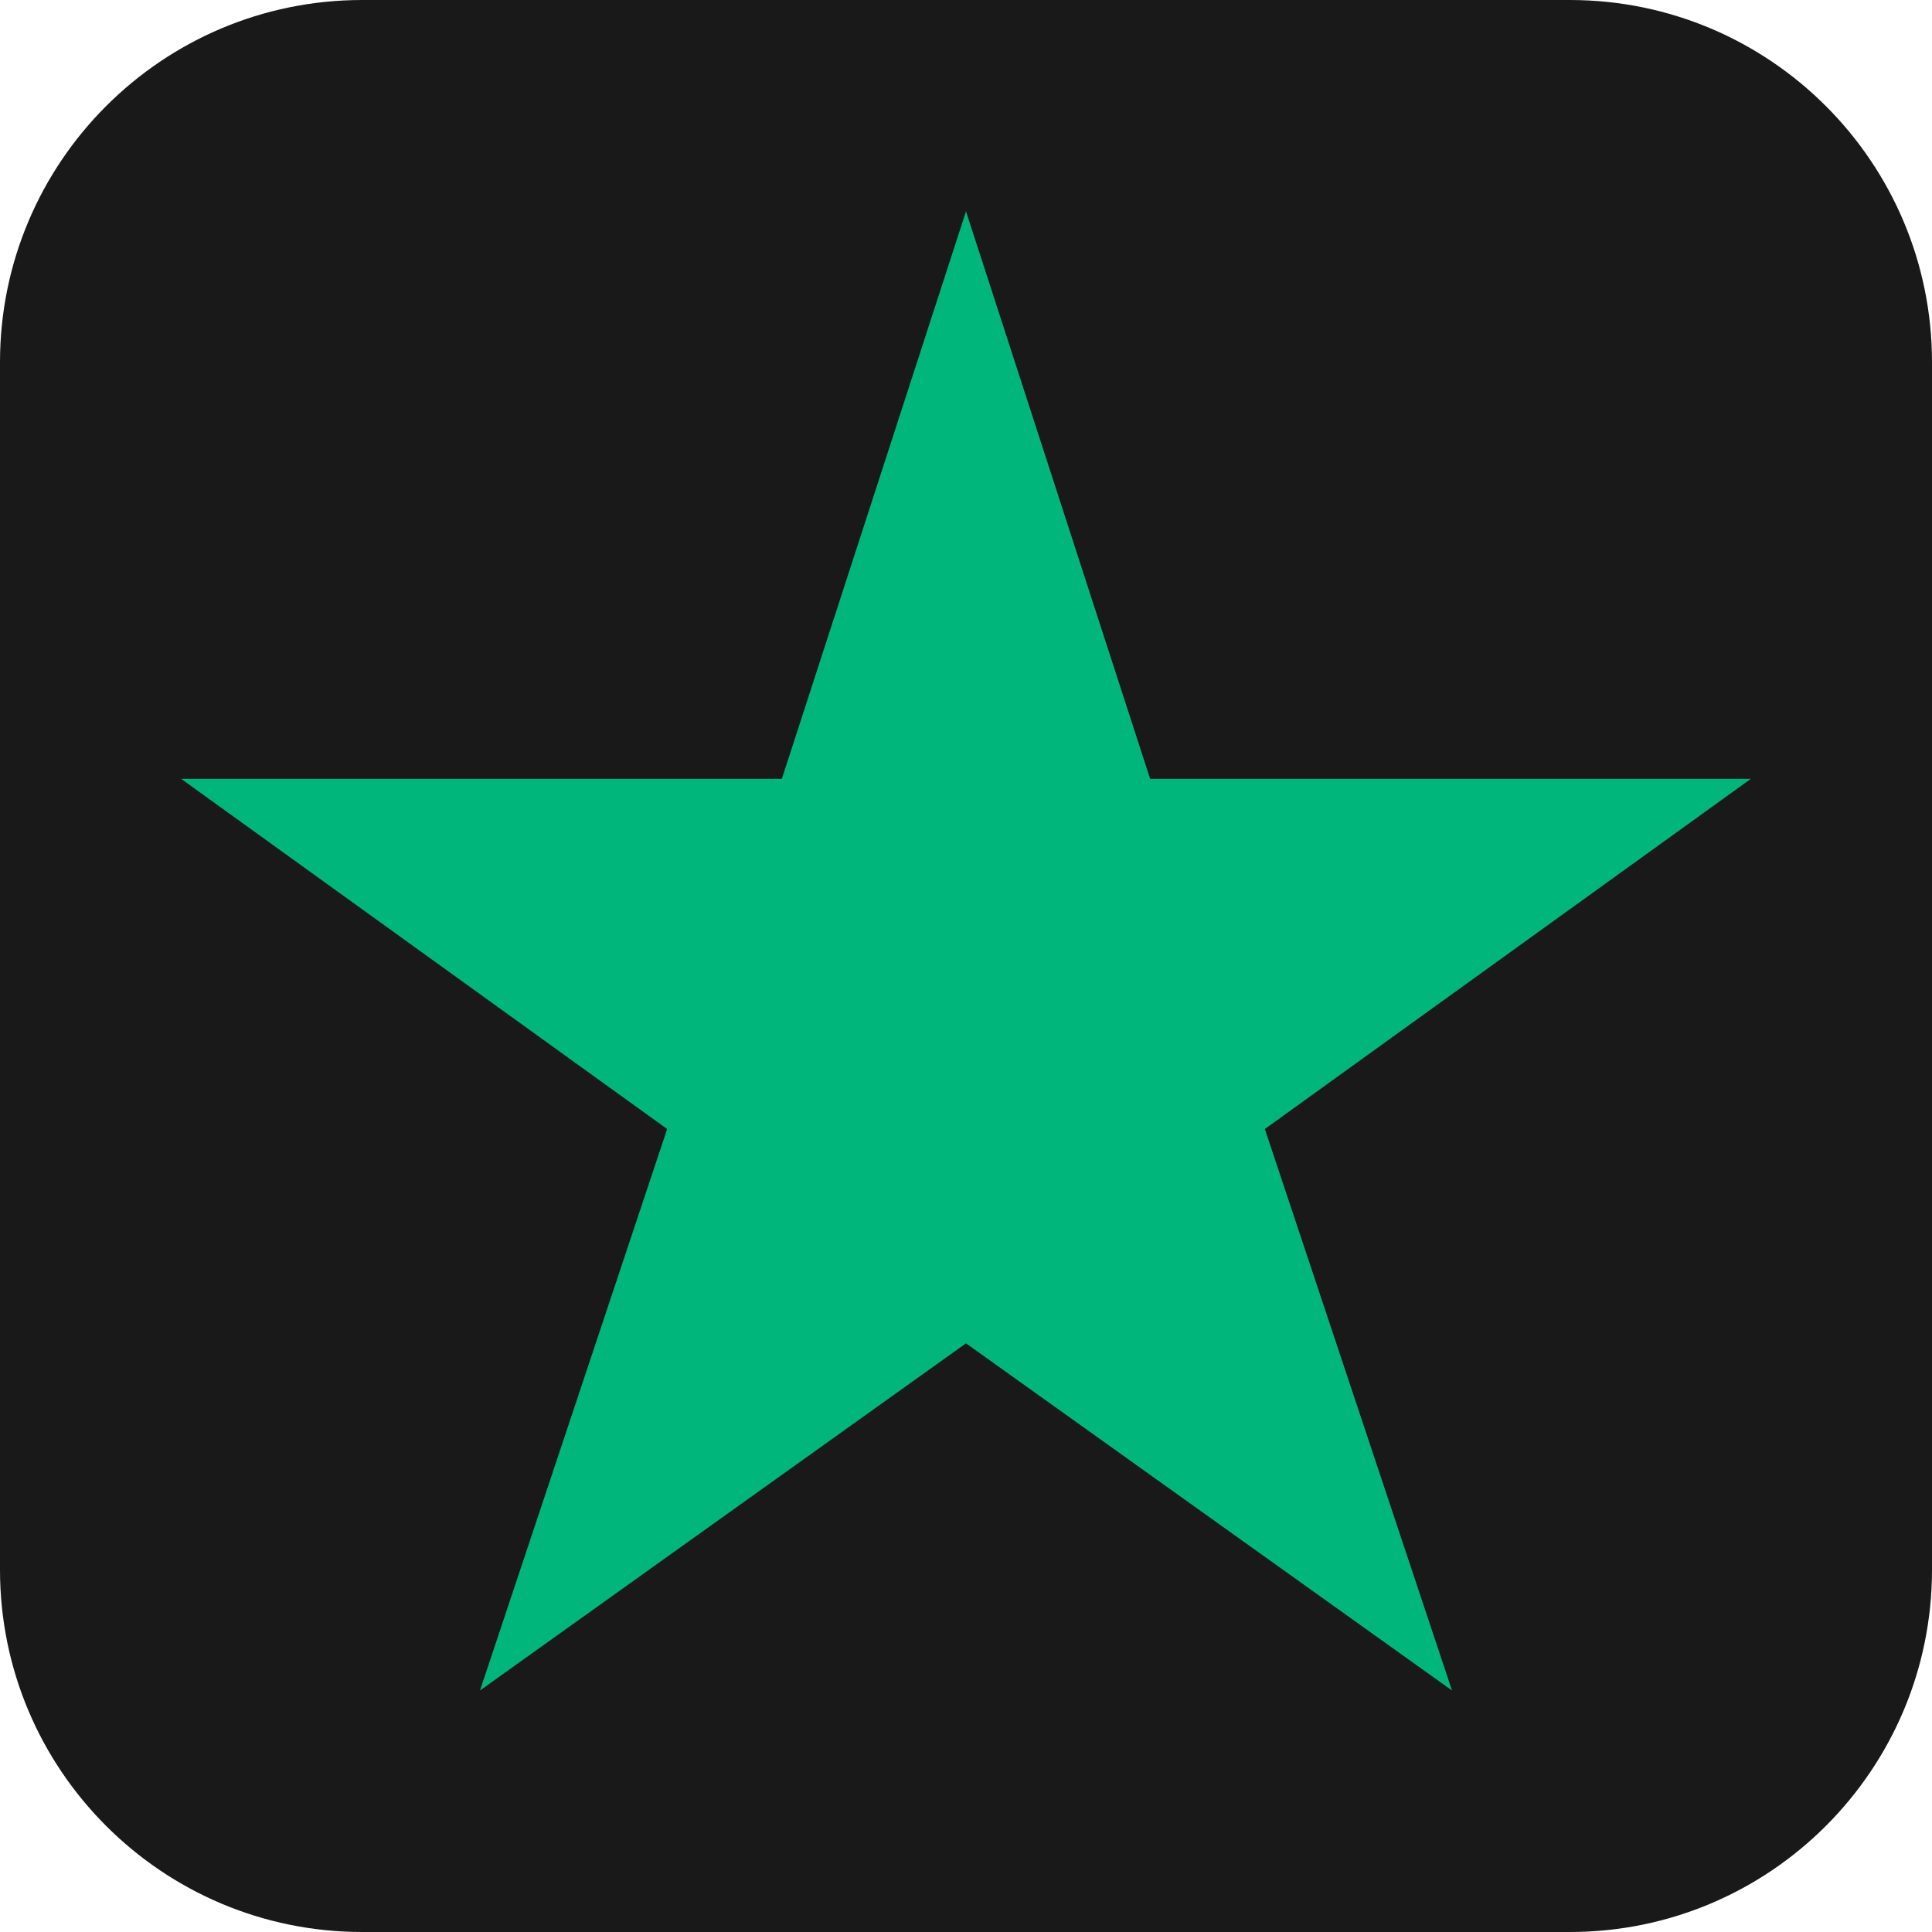
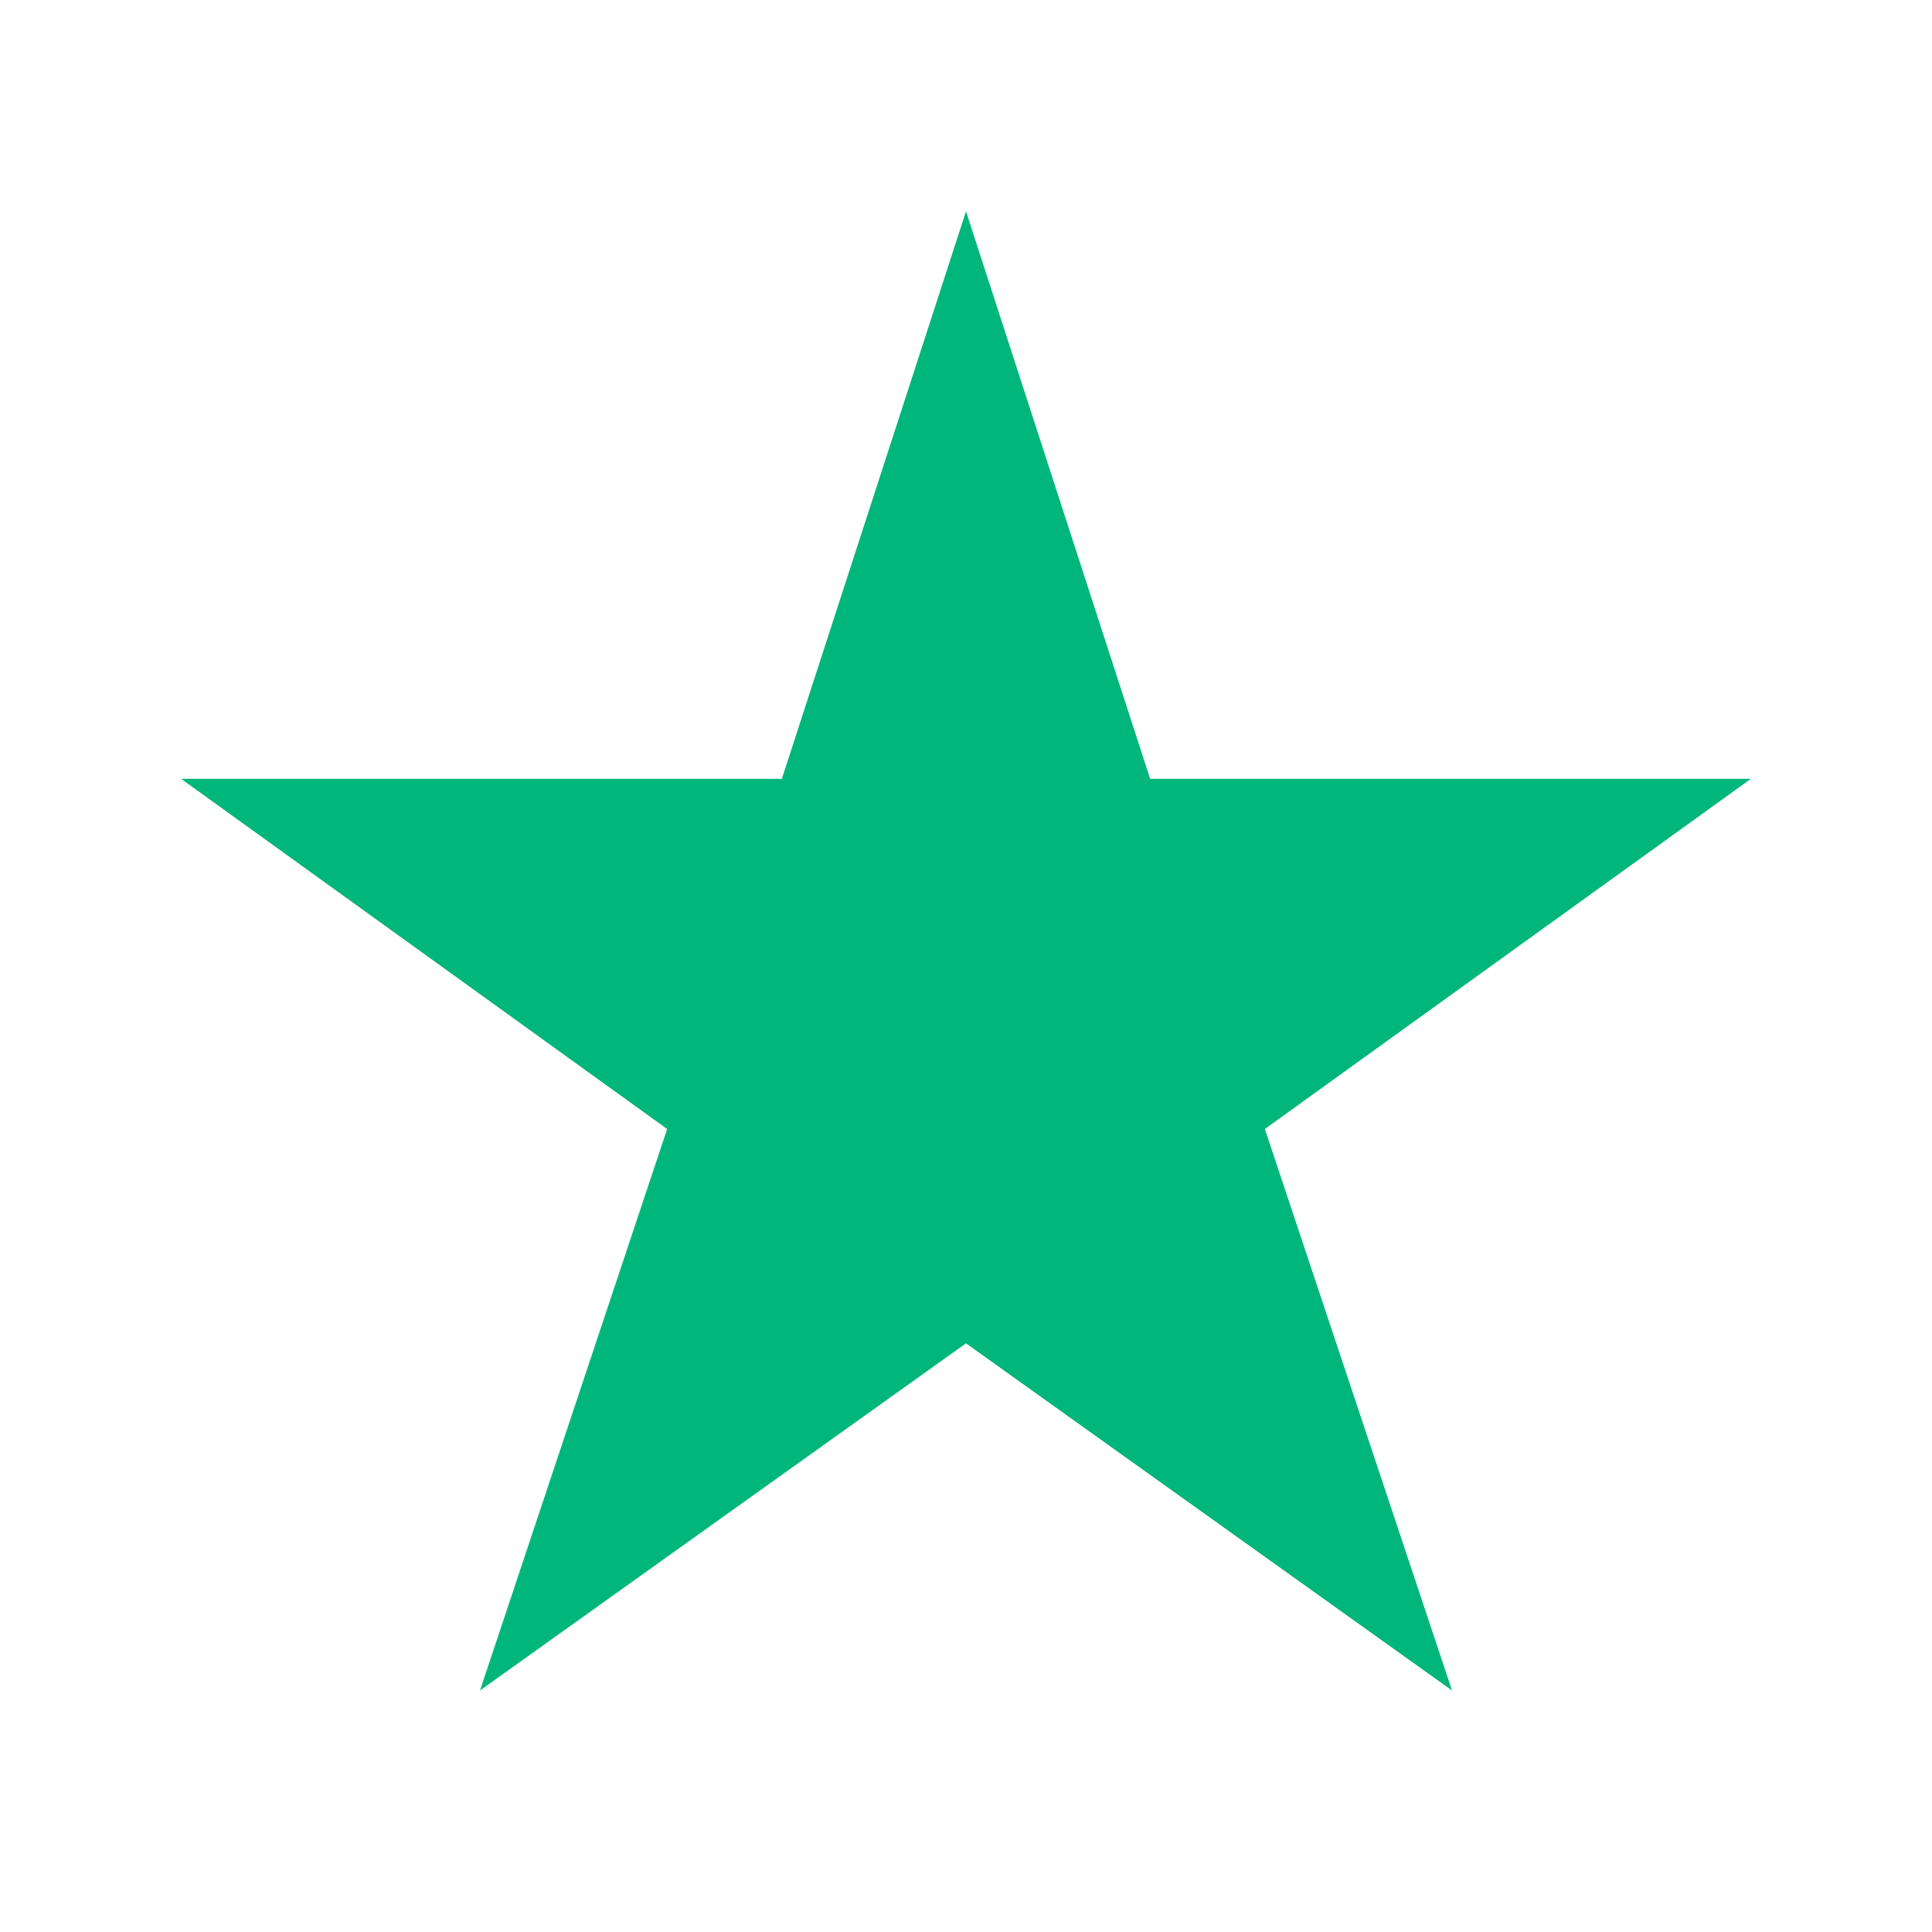
<svg xmlns="http://www.w3.org/2000/svg" width="64" height="64" viewBox="0 0 64 64" fill="none">
-   <rect width="64" height="64" rx="12" fill="#191919" />
  <path d="M32 7L38.1 25.8H58L41.9 37.4L48.1 56L32 44.5L15.9 56L22.1 37.4L6 25.8H25.9L32 7Z" fill="#00B67A" />
</svg>
